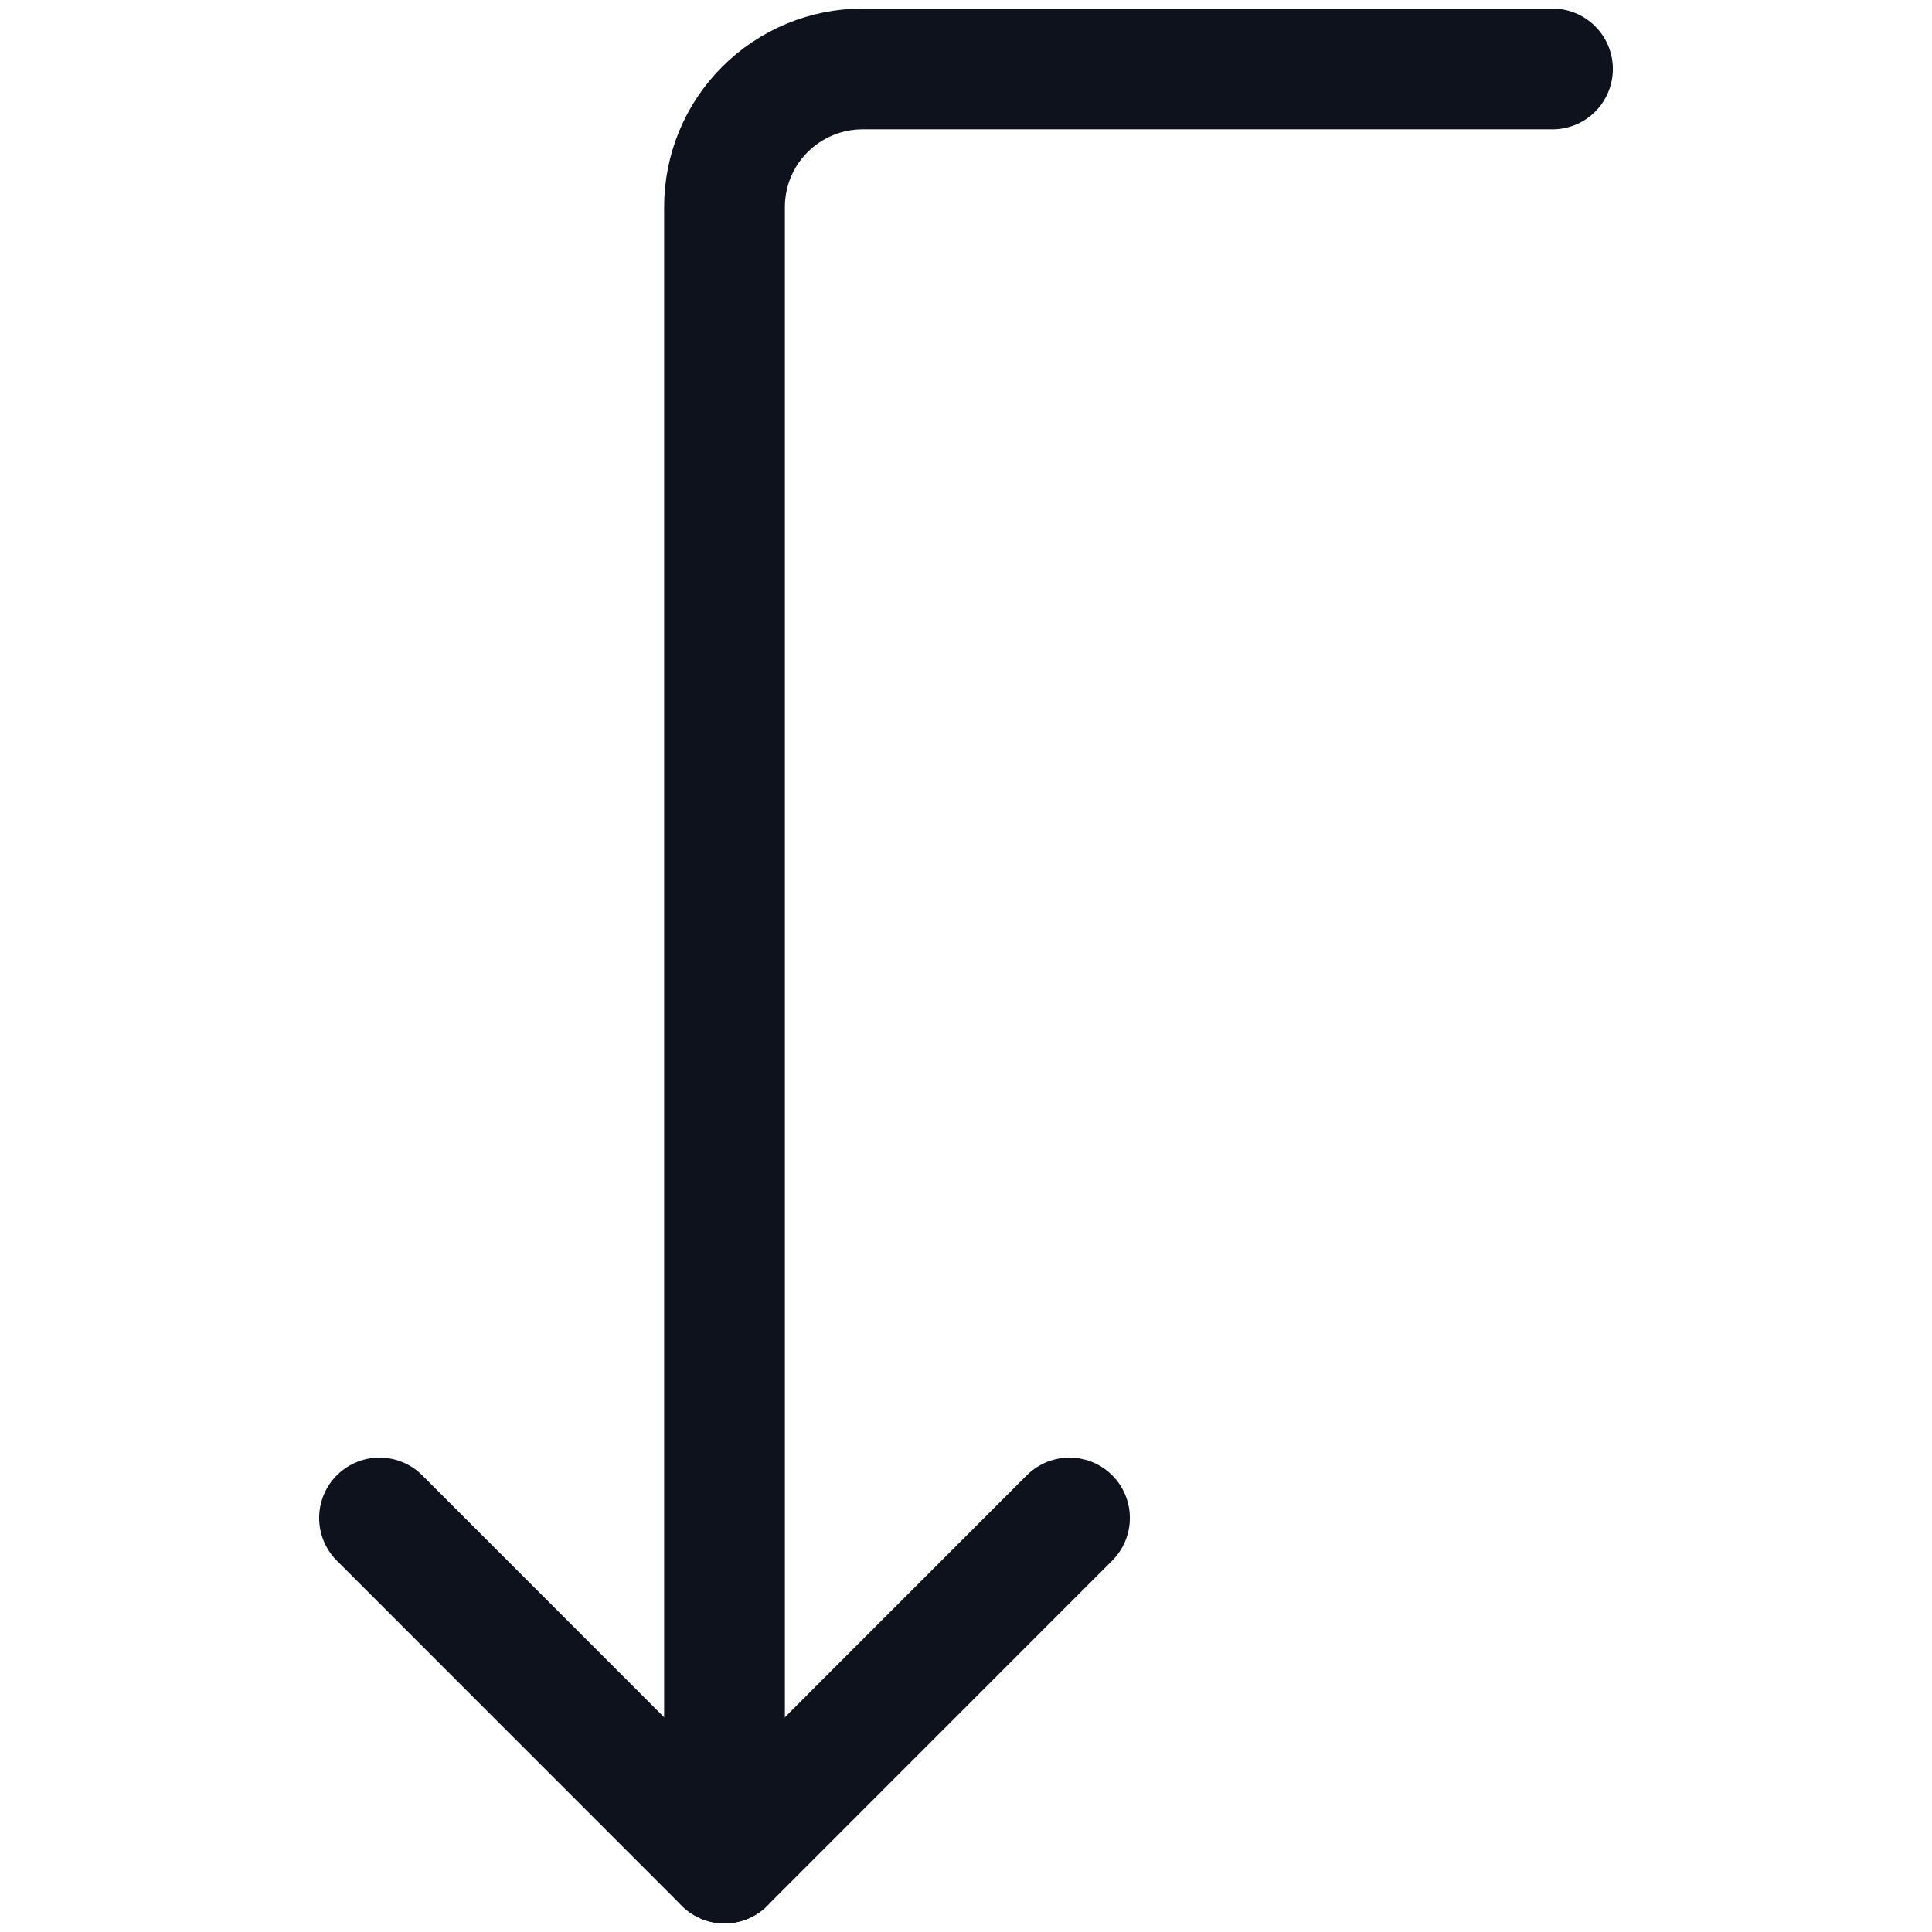
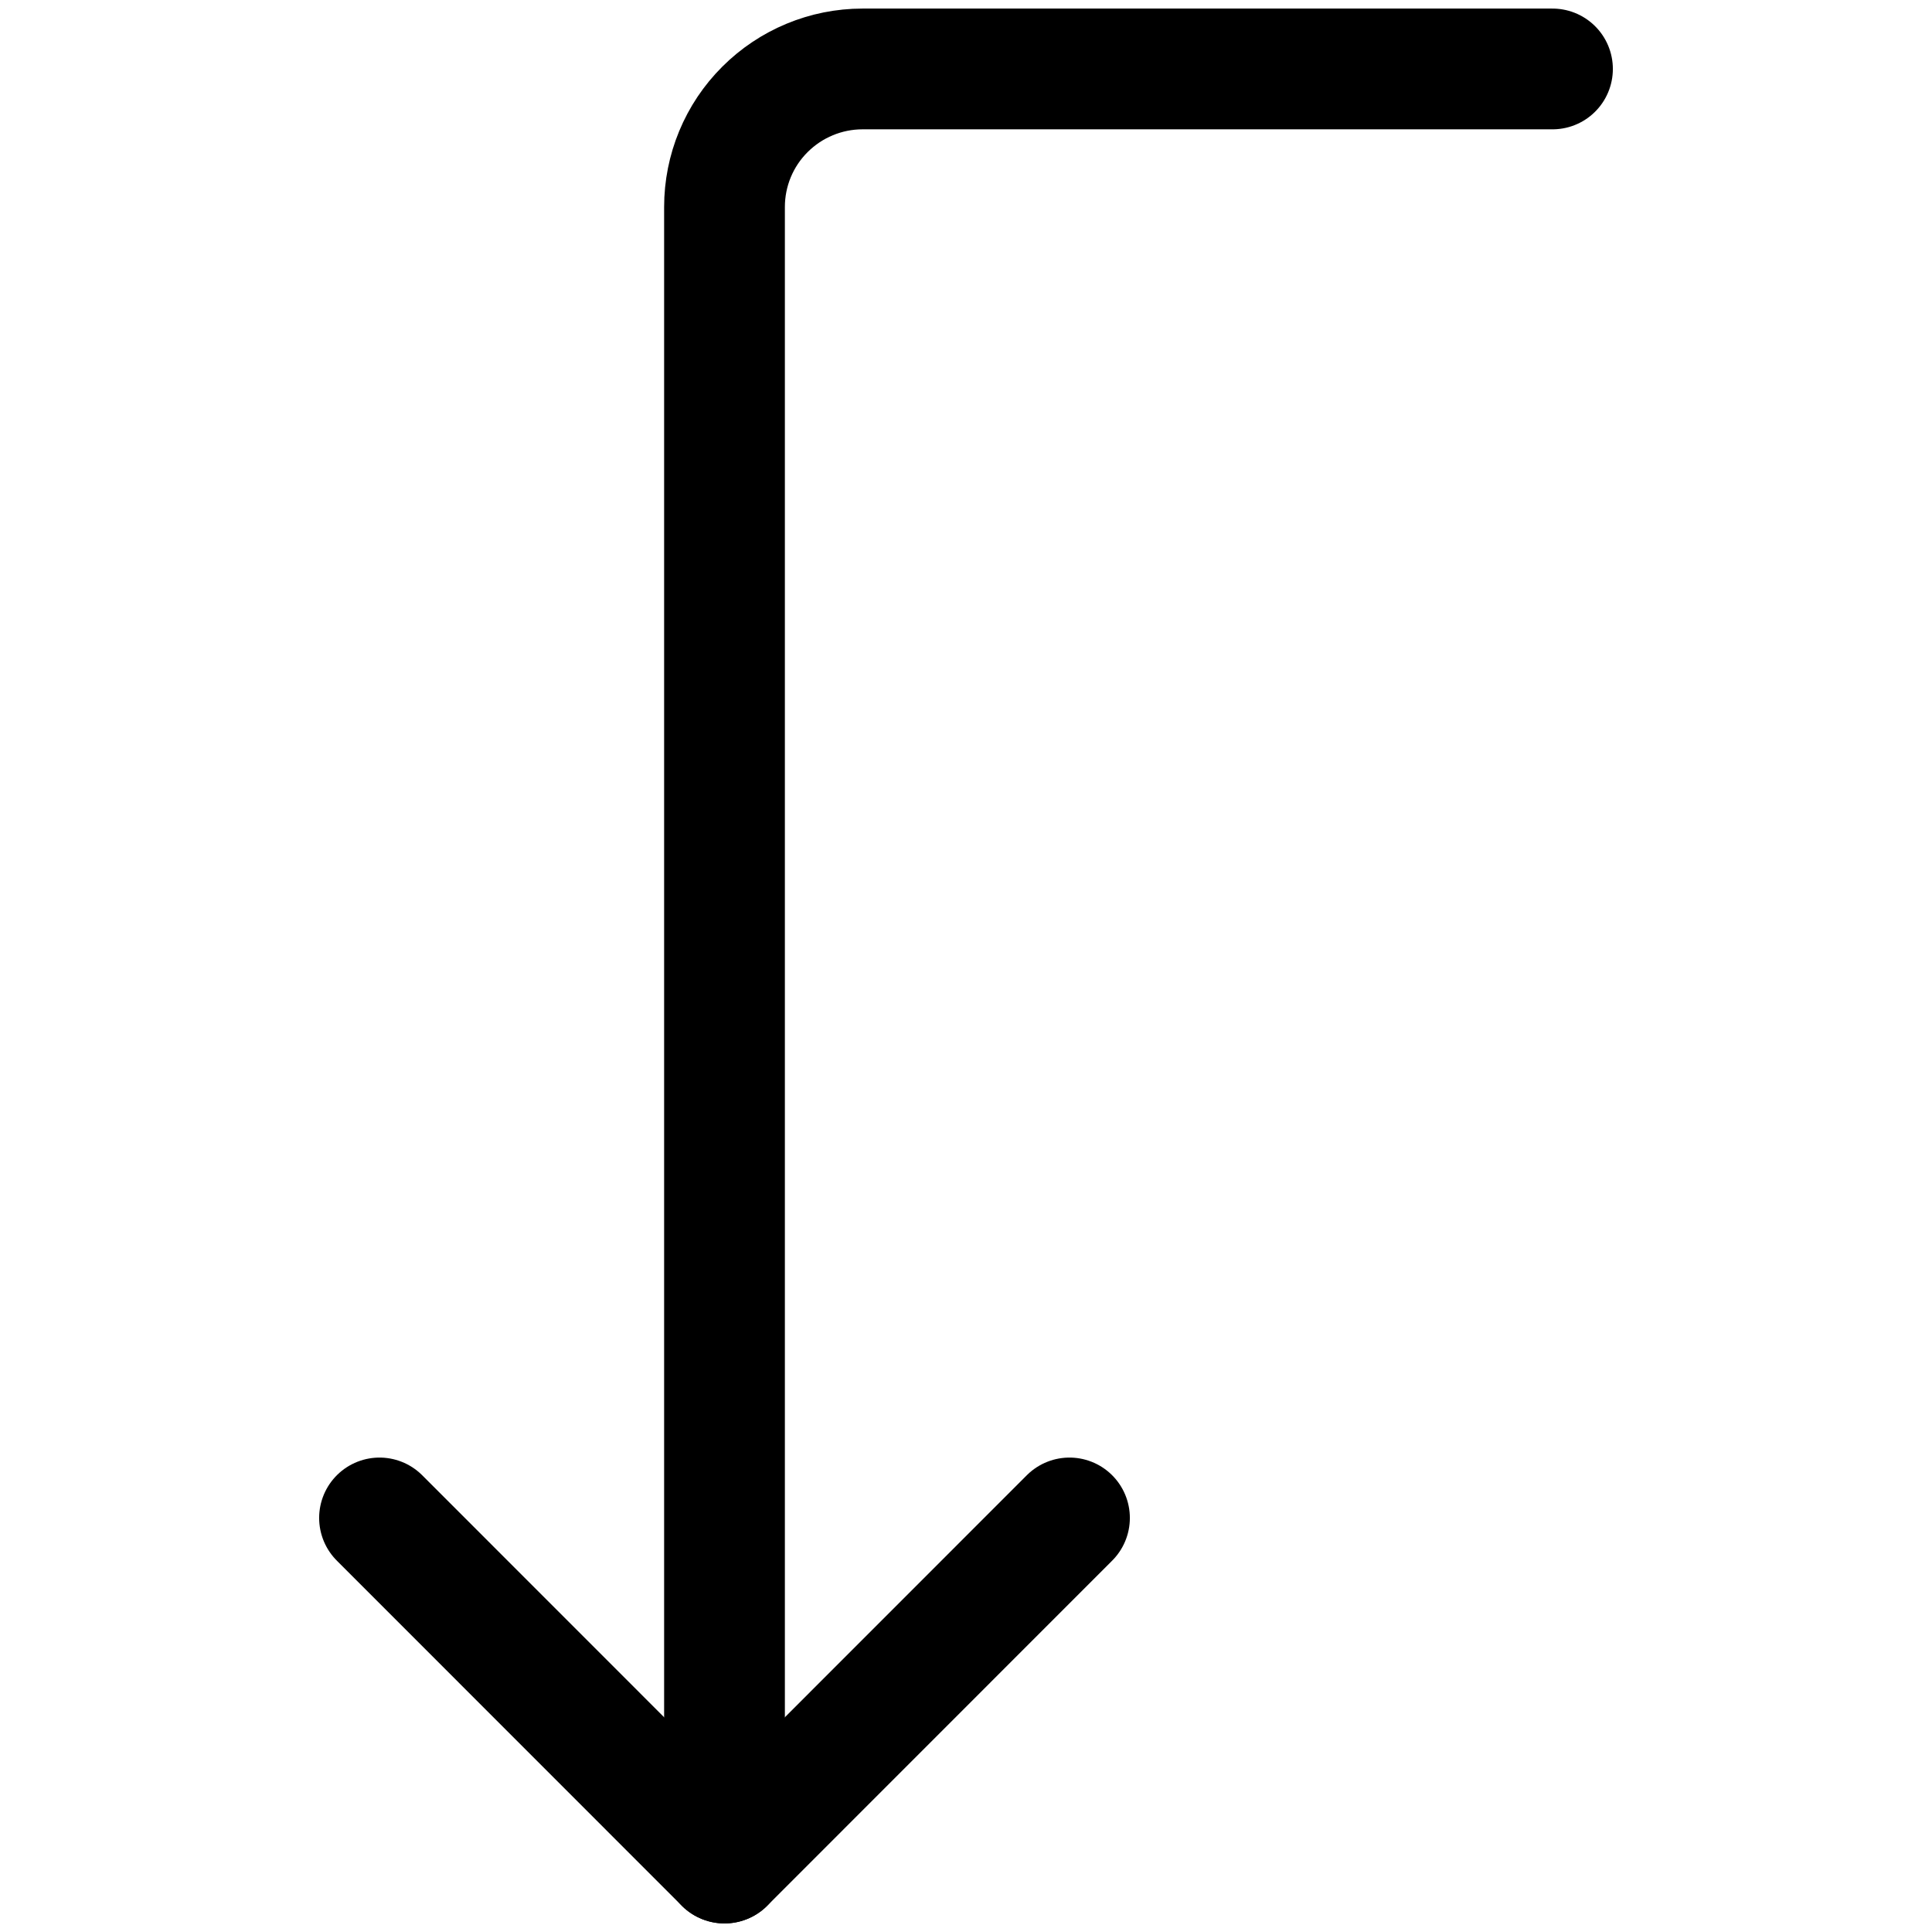
<svg xmlns="http://www.w3.org/2000/svg" width="16" height="16" viewBox="0 0 16 16" fill="none">
-   <path d="M3.143 12.571L6 15.429L8.857 12.571" stroke="#0D121C" stroke-linecap="round" stroke-linejoin="round" />
-   <path d="M12.857 0.571H7.143C6.84 0.571 6.549 0.692 6.335 0.906C6.12 1.12 6 1.411 6 1.714V15.429" stroke="#0D121C" stroke-linecap="round" stroke-linejoin="round" />
+   <path d="M3.143 12.571L6 15.429L8.857 12.571" stroke="currentColor" stroke-linecap="round" stroke-linejoin="round" />
+   <path d="M12.857 0.571H7.143C6.84 0.571 6.549 0.692 6.335 0.906C6.12 1.12 6 1.411 6 1.714V15.429" stroke="currentColor" stroke-linecap="round" stroke-linejoin="round" />
</svg>
